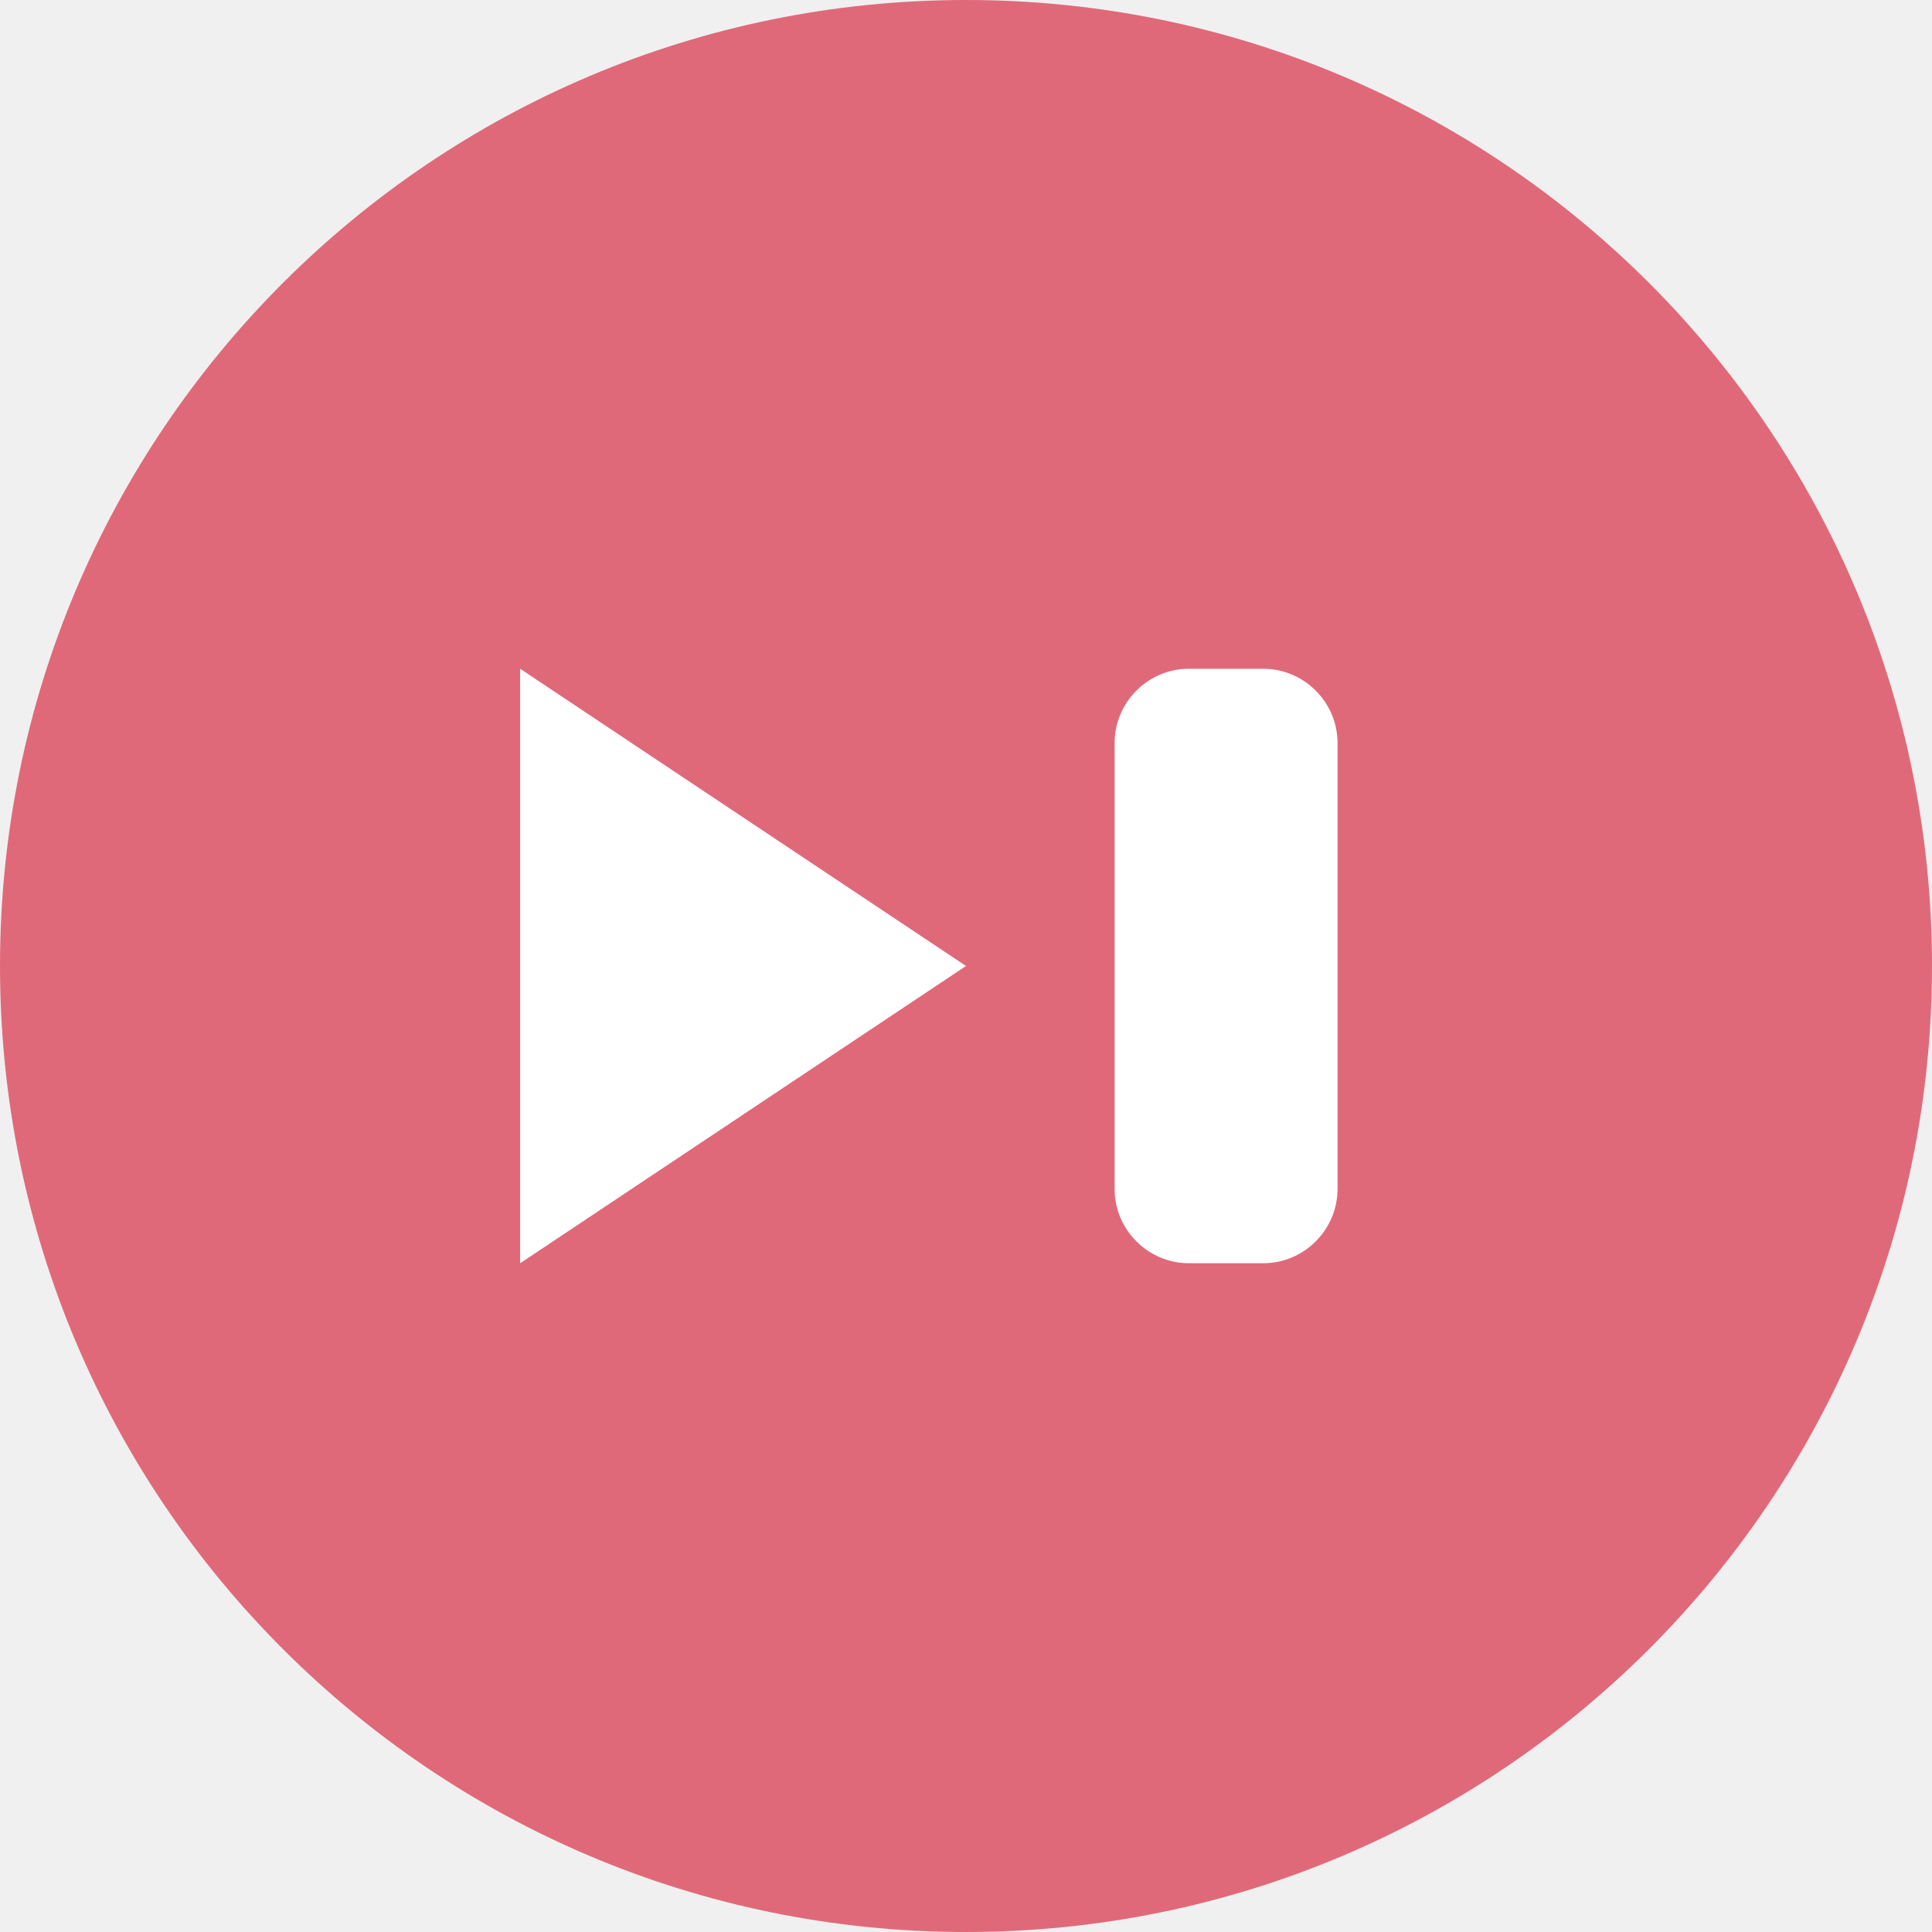
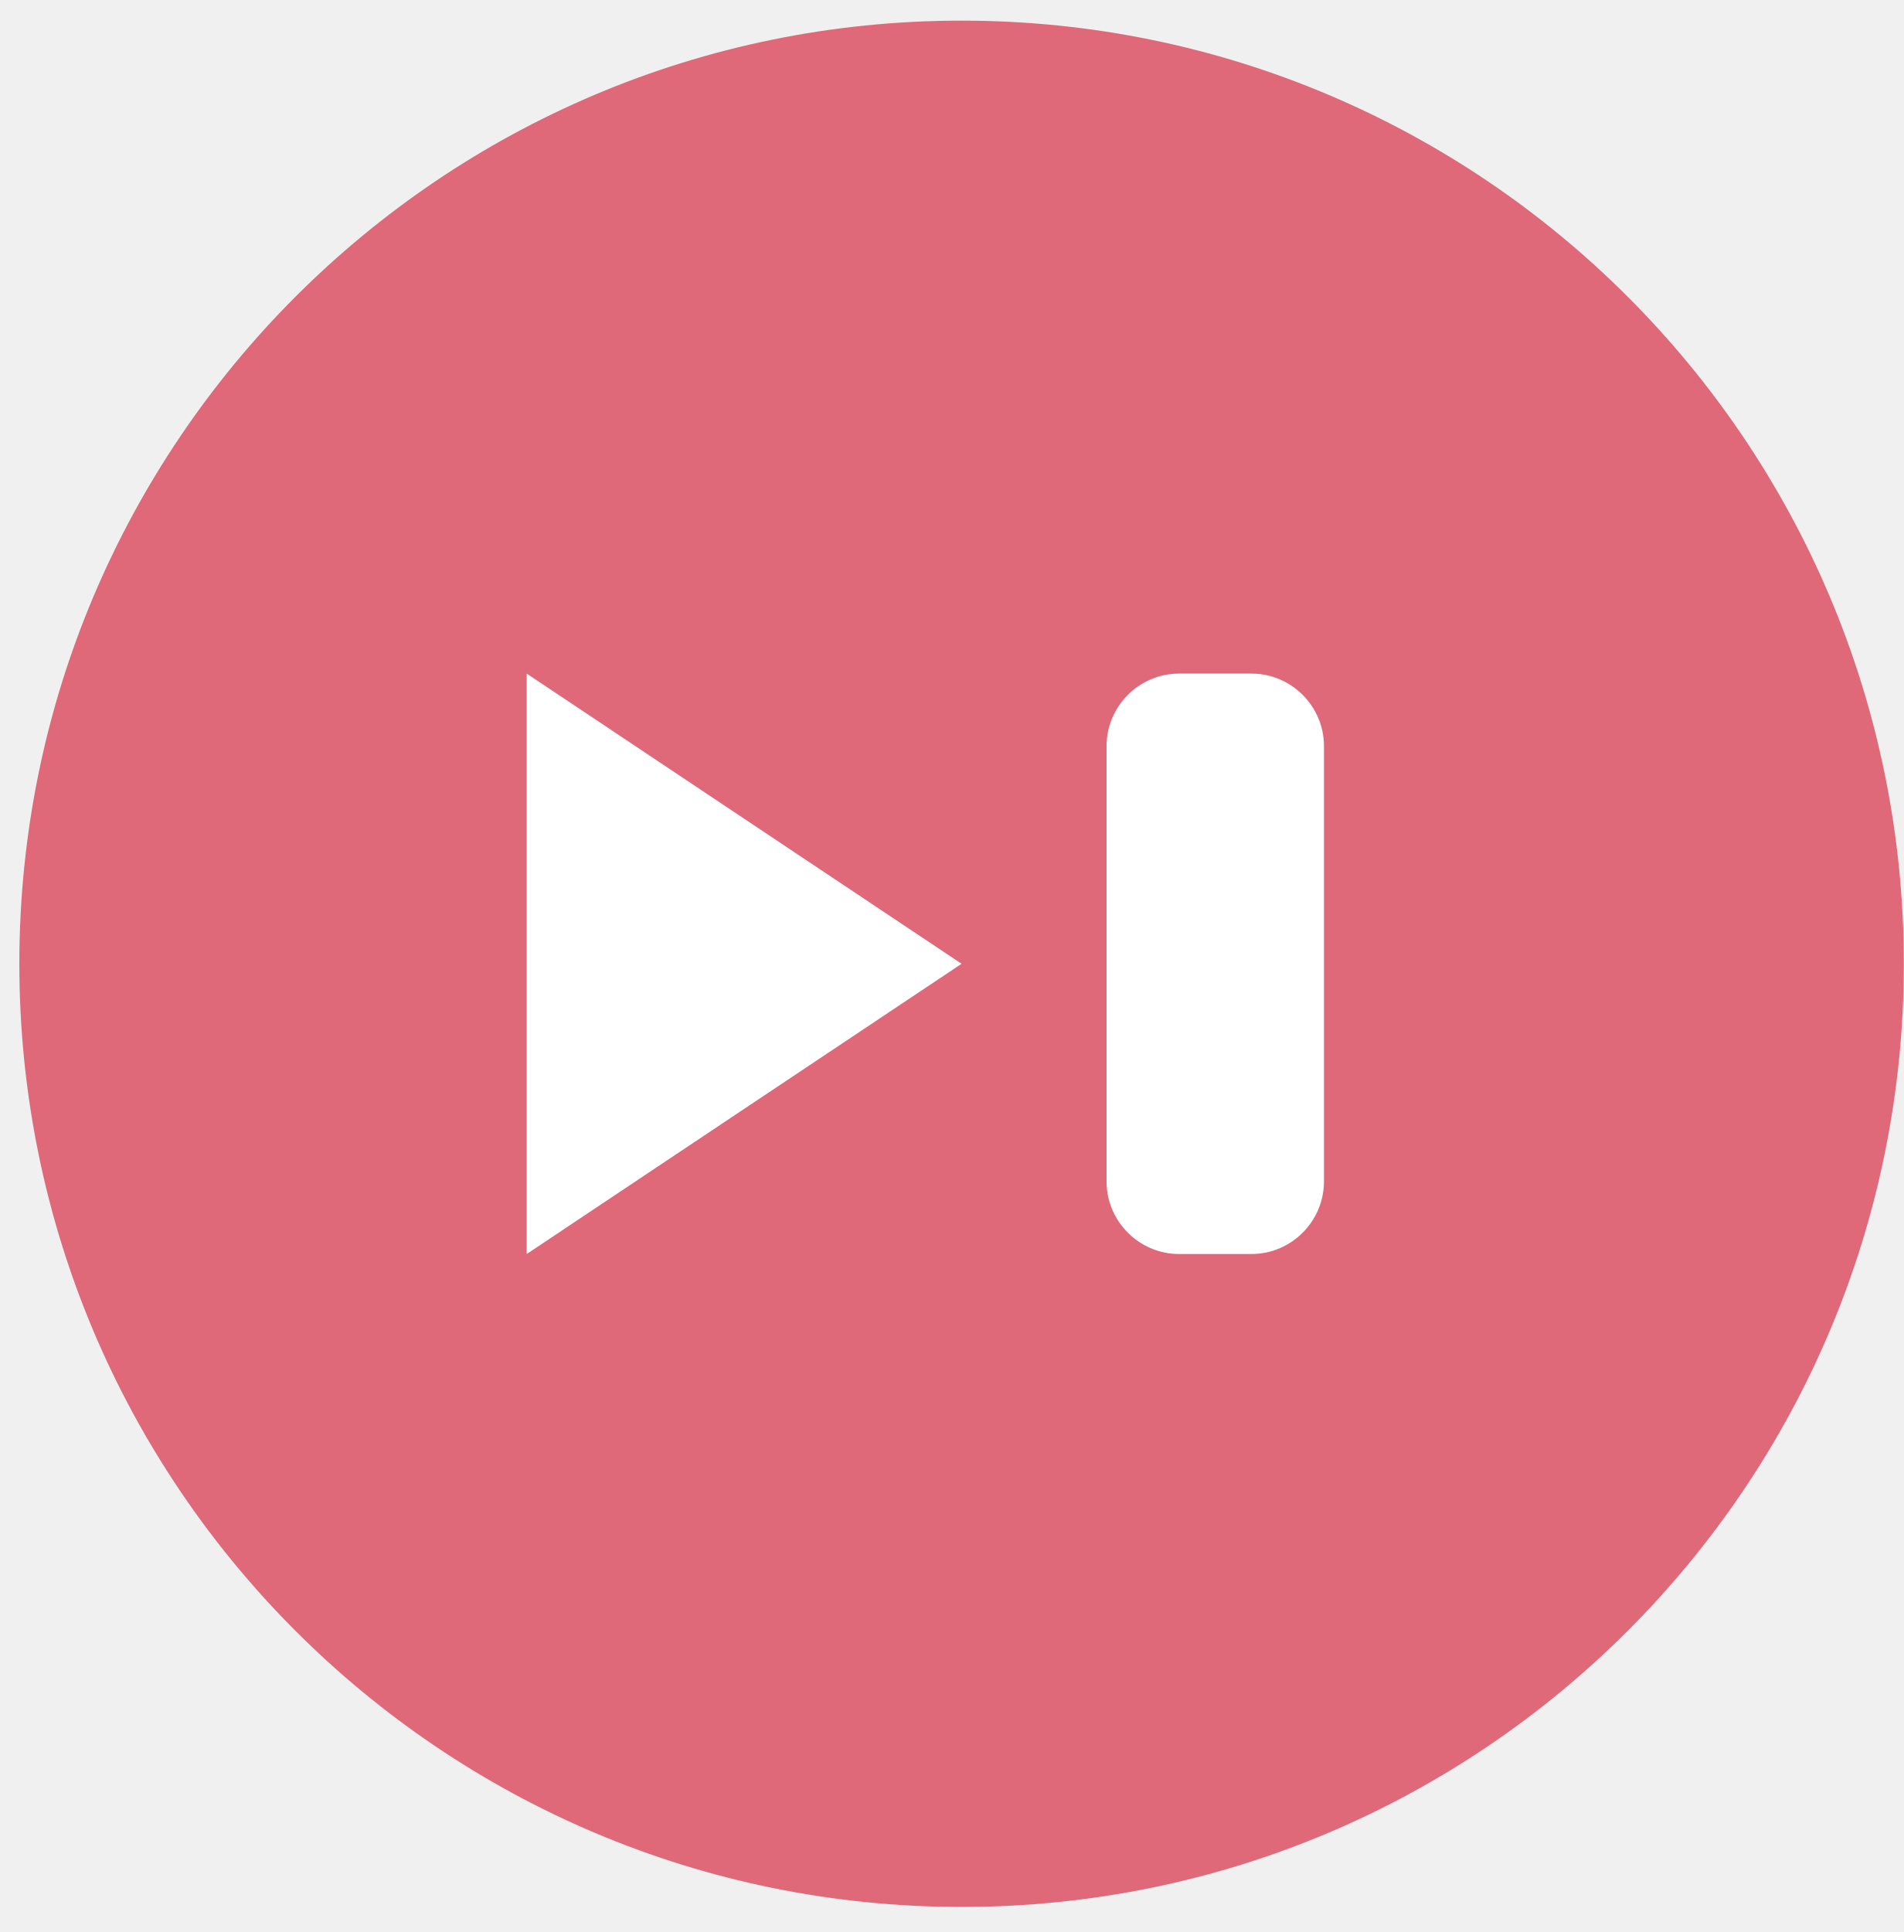
- <svg xmlns="http://www.w3.org/2000/svg" width="104px" height="104px" viewBox="0 0 104 104" version="1.1">
+ <svg xmlns="http://www.w3.org/2000/svg" width="68px" height="69px" viewBox="0 0 68 69" version="1.1">
  <defs />
-   <g id="Page-1" stroke="none" stroke-width="1" fill="none" fill-rule="evenodd">
-     <g id="Group-454">
-       <path d="M104,52 C104,80.72 80.72,104 52,104 C23.28,104 0,80.72 0,52 C0,23.28 23.28,0 52,0 C80.72,0 104,23.28 104,52 L104,52 Z" id="Stroke-451" fill="#E06979" />
-       <polygon id="Stroke-453" fill="#FFFFFF" points="52 52 28 36 28 68" />
-       <path d="M68,68 L64,68 C61.8,68 60,66.2 60,64 L60,40 C60,37.8 61.8,36 64,36 L68,36 C70.2,36 72,37.8 72,40 L72,64 C72,66.2 70.2,68 68,68 L68,68 Z" id="Stroke-455" fill="#FFFFFF" />
+   <g id="Welcome" stroke="none" stroke-width="1" fill="none" fill-rule="evenodd">
+     <g id="Luoo.qy-0.0.3-Vol-View" transform="translate(-1350, -941)">
+       <g id="playing" transform="translate(130, 888)">
+         <g id="controlor" transform="translate(991, 47)">
+           <g id="Next" transform="translate(229.6912, 6.736842)">
+             <g id="Untitled">
+               <g id="Page-1">
+                 <g id="Group-454">
+                   <path d="M67.309,33.684 C67.309,52.288 52.242,67.368 33.654,67.368 C15.067,67.368 0,52.288 0,33.684 C0,15.08 15.067,0 33.654,0 C52.242,0 67.309,15.08 67.309,33.684 L67.309,33.684 L67.309,33.684 Z" id="Stroke-451" fill="#E06979" />
+                   <polygon id="Stroke-453" fill="#FFFFFF" points="33.654 33.684 18.122 23.32 18.122 44.049" />
+                   <path d="M44.01,44.049 L41.421,44.049 C39.997,44.049 38.832,42.883 38.832,41.457 L38.832,25.911 C38.832,24.486 39.997,23.32 41.421,23.32 L44.01,23.32 C45.433,23.32 46.598,24.486 46.598,25.911 L46.598,41.457 C46.598,42.883 45.433,44.049 44.01,44.049 L44.01,44.049 L44.01,44.049 Z" id="Stroke-455" fill="#FFFFFF" />
+                 </g>
+               </g>
+             </g>
+           </g>
+         </g>
+       </g>
    </g>
  </g>
</svg>
